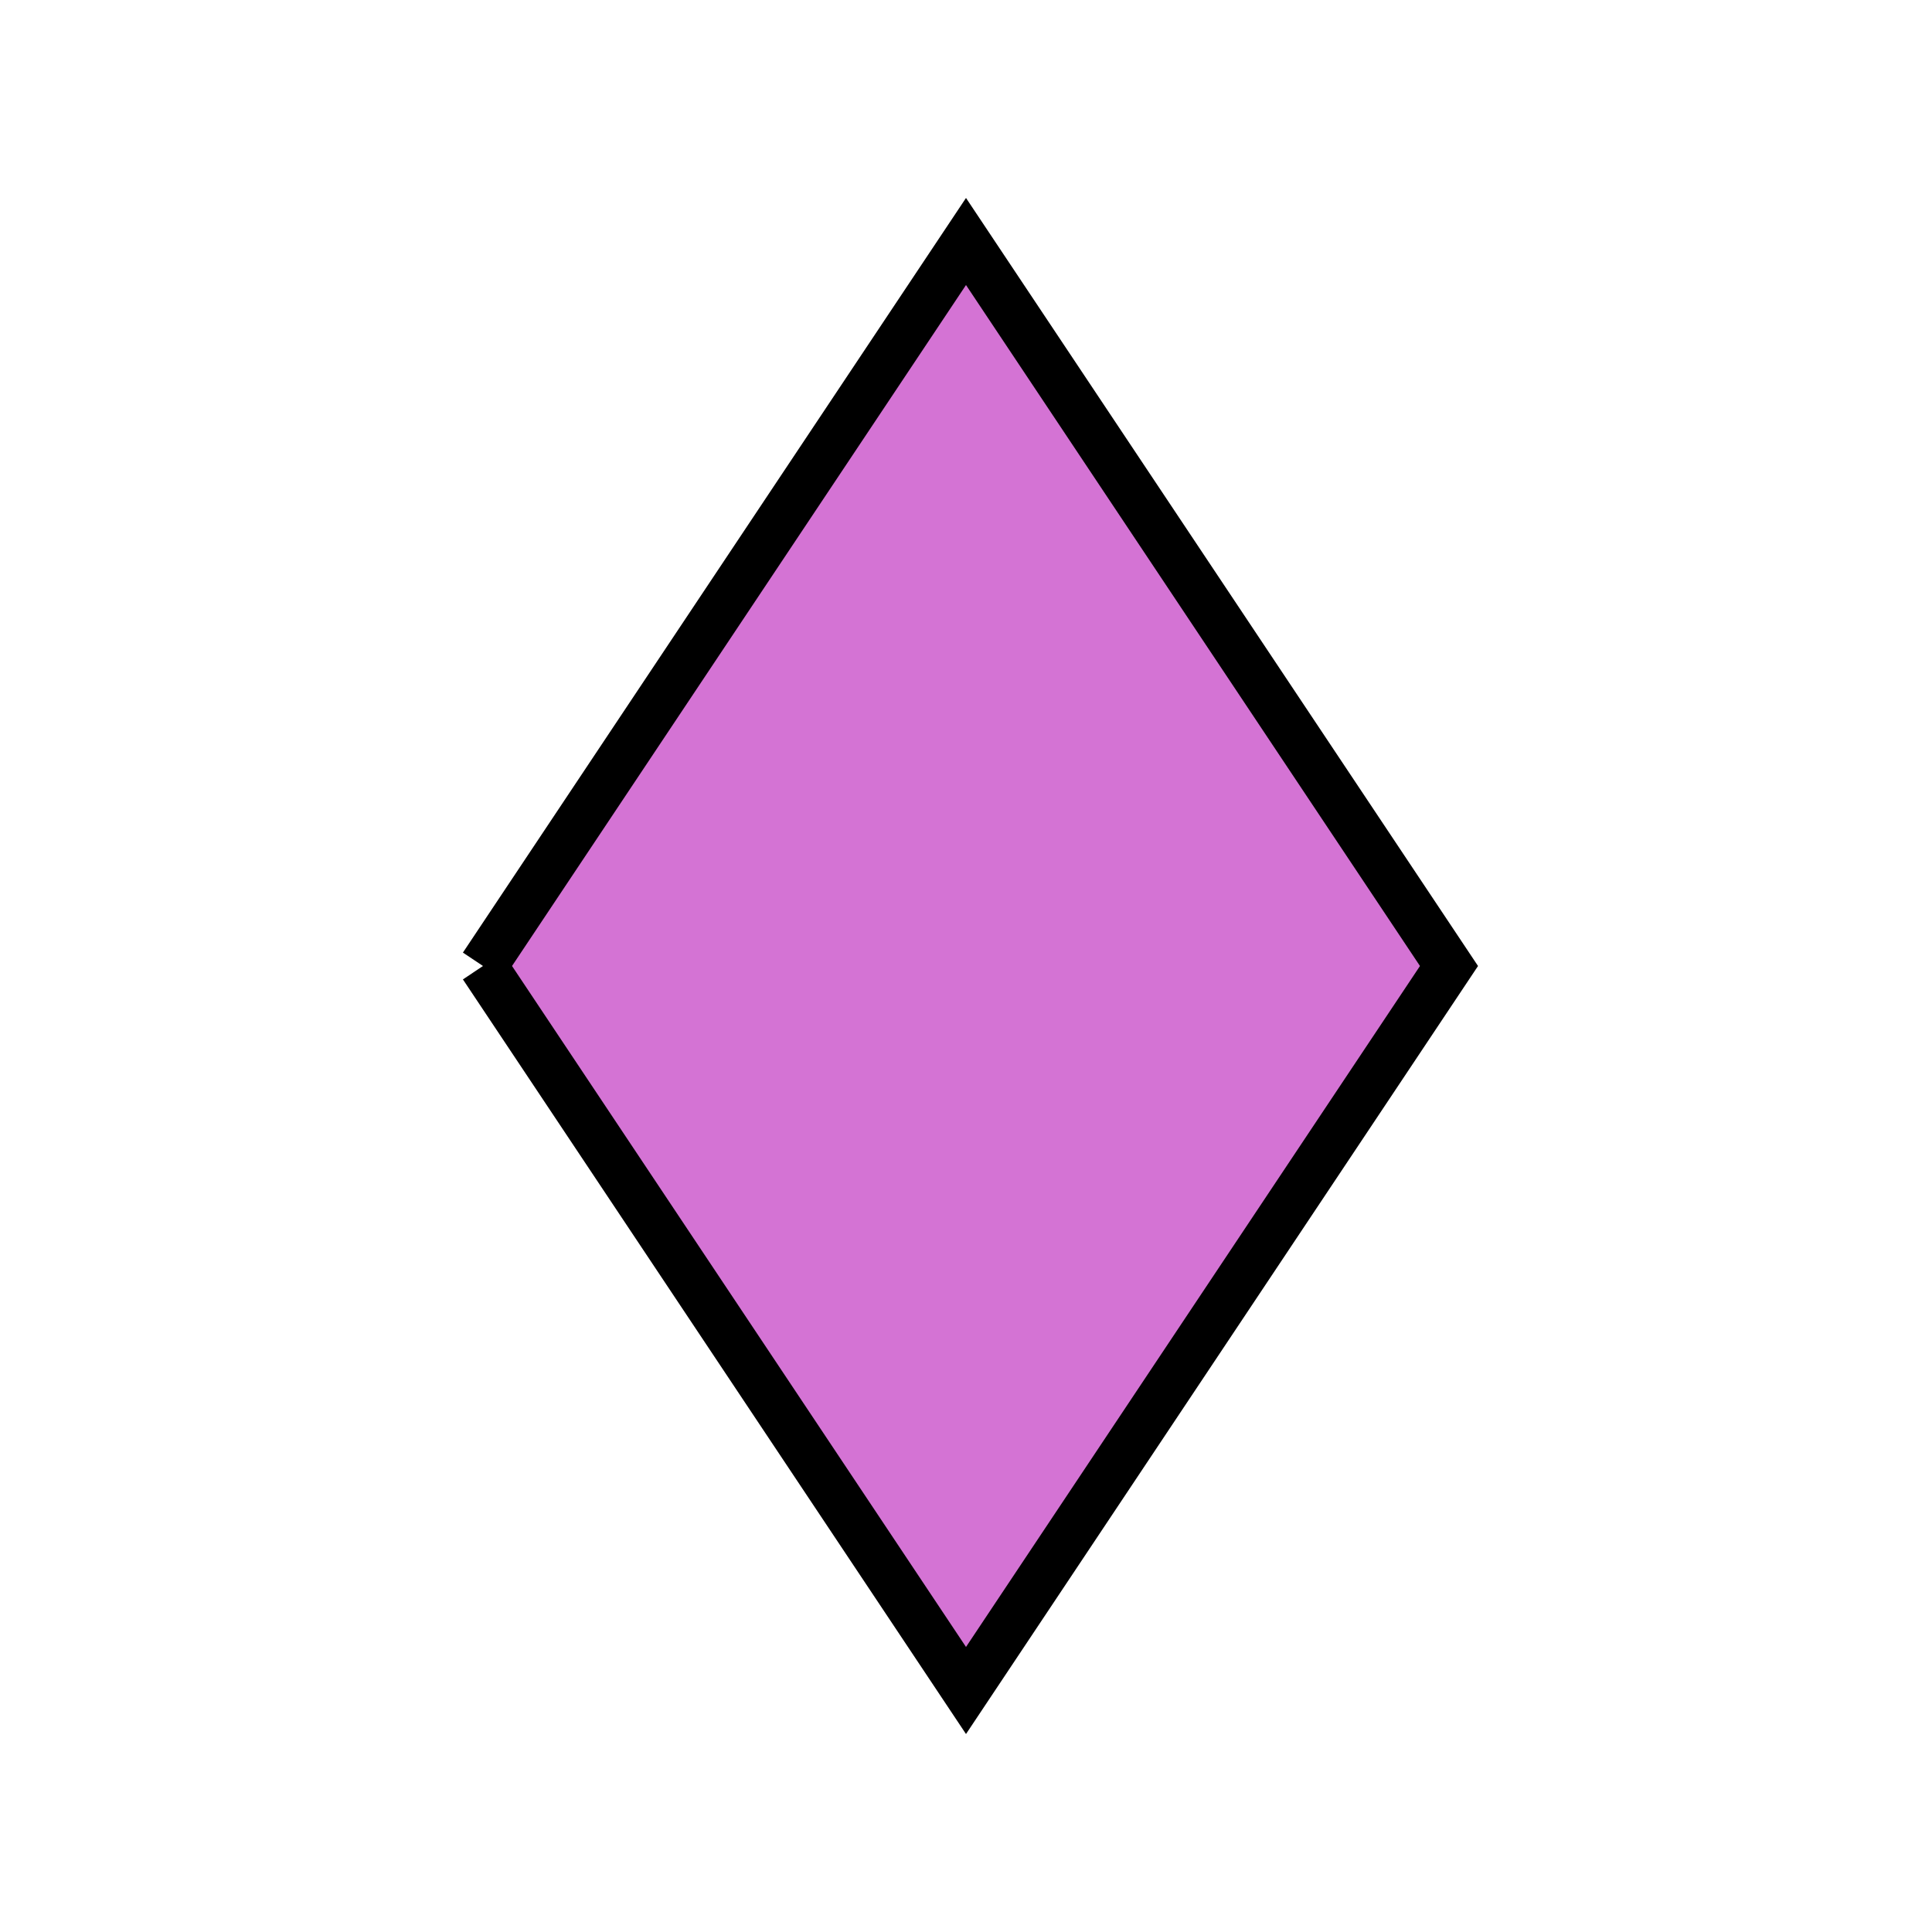
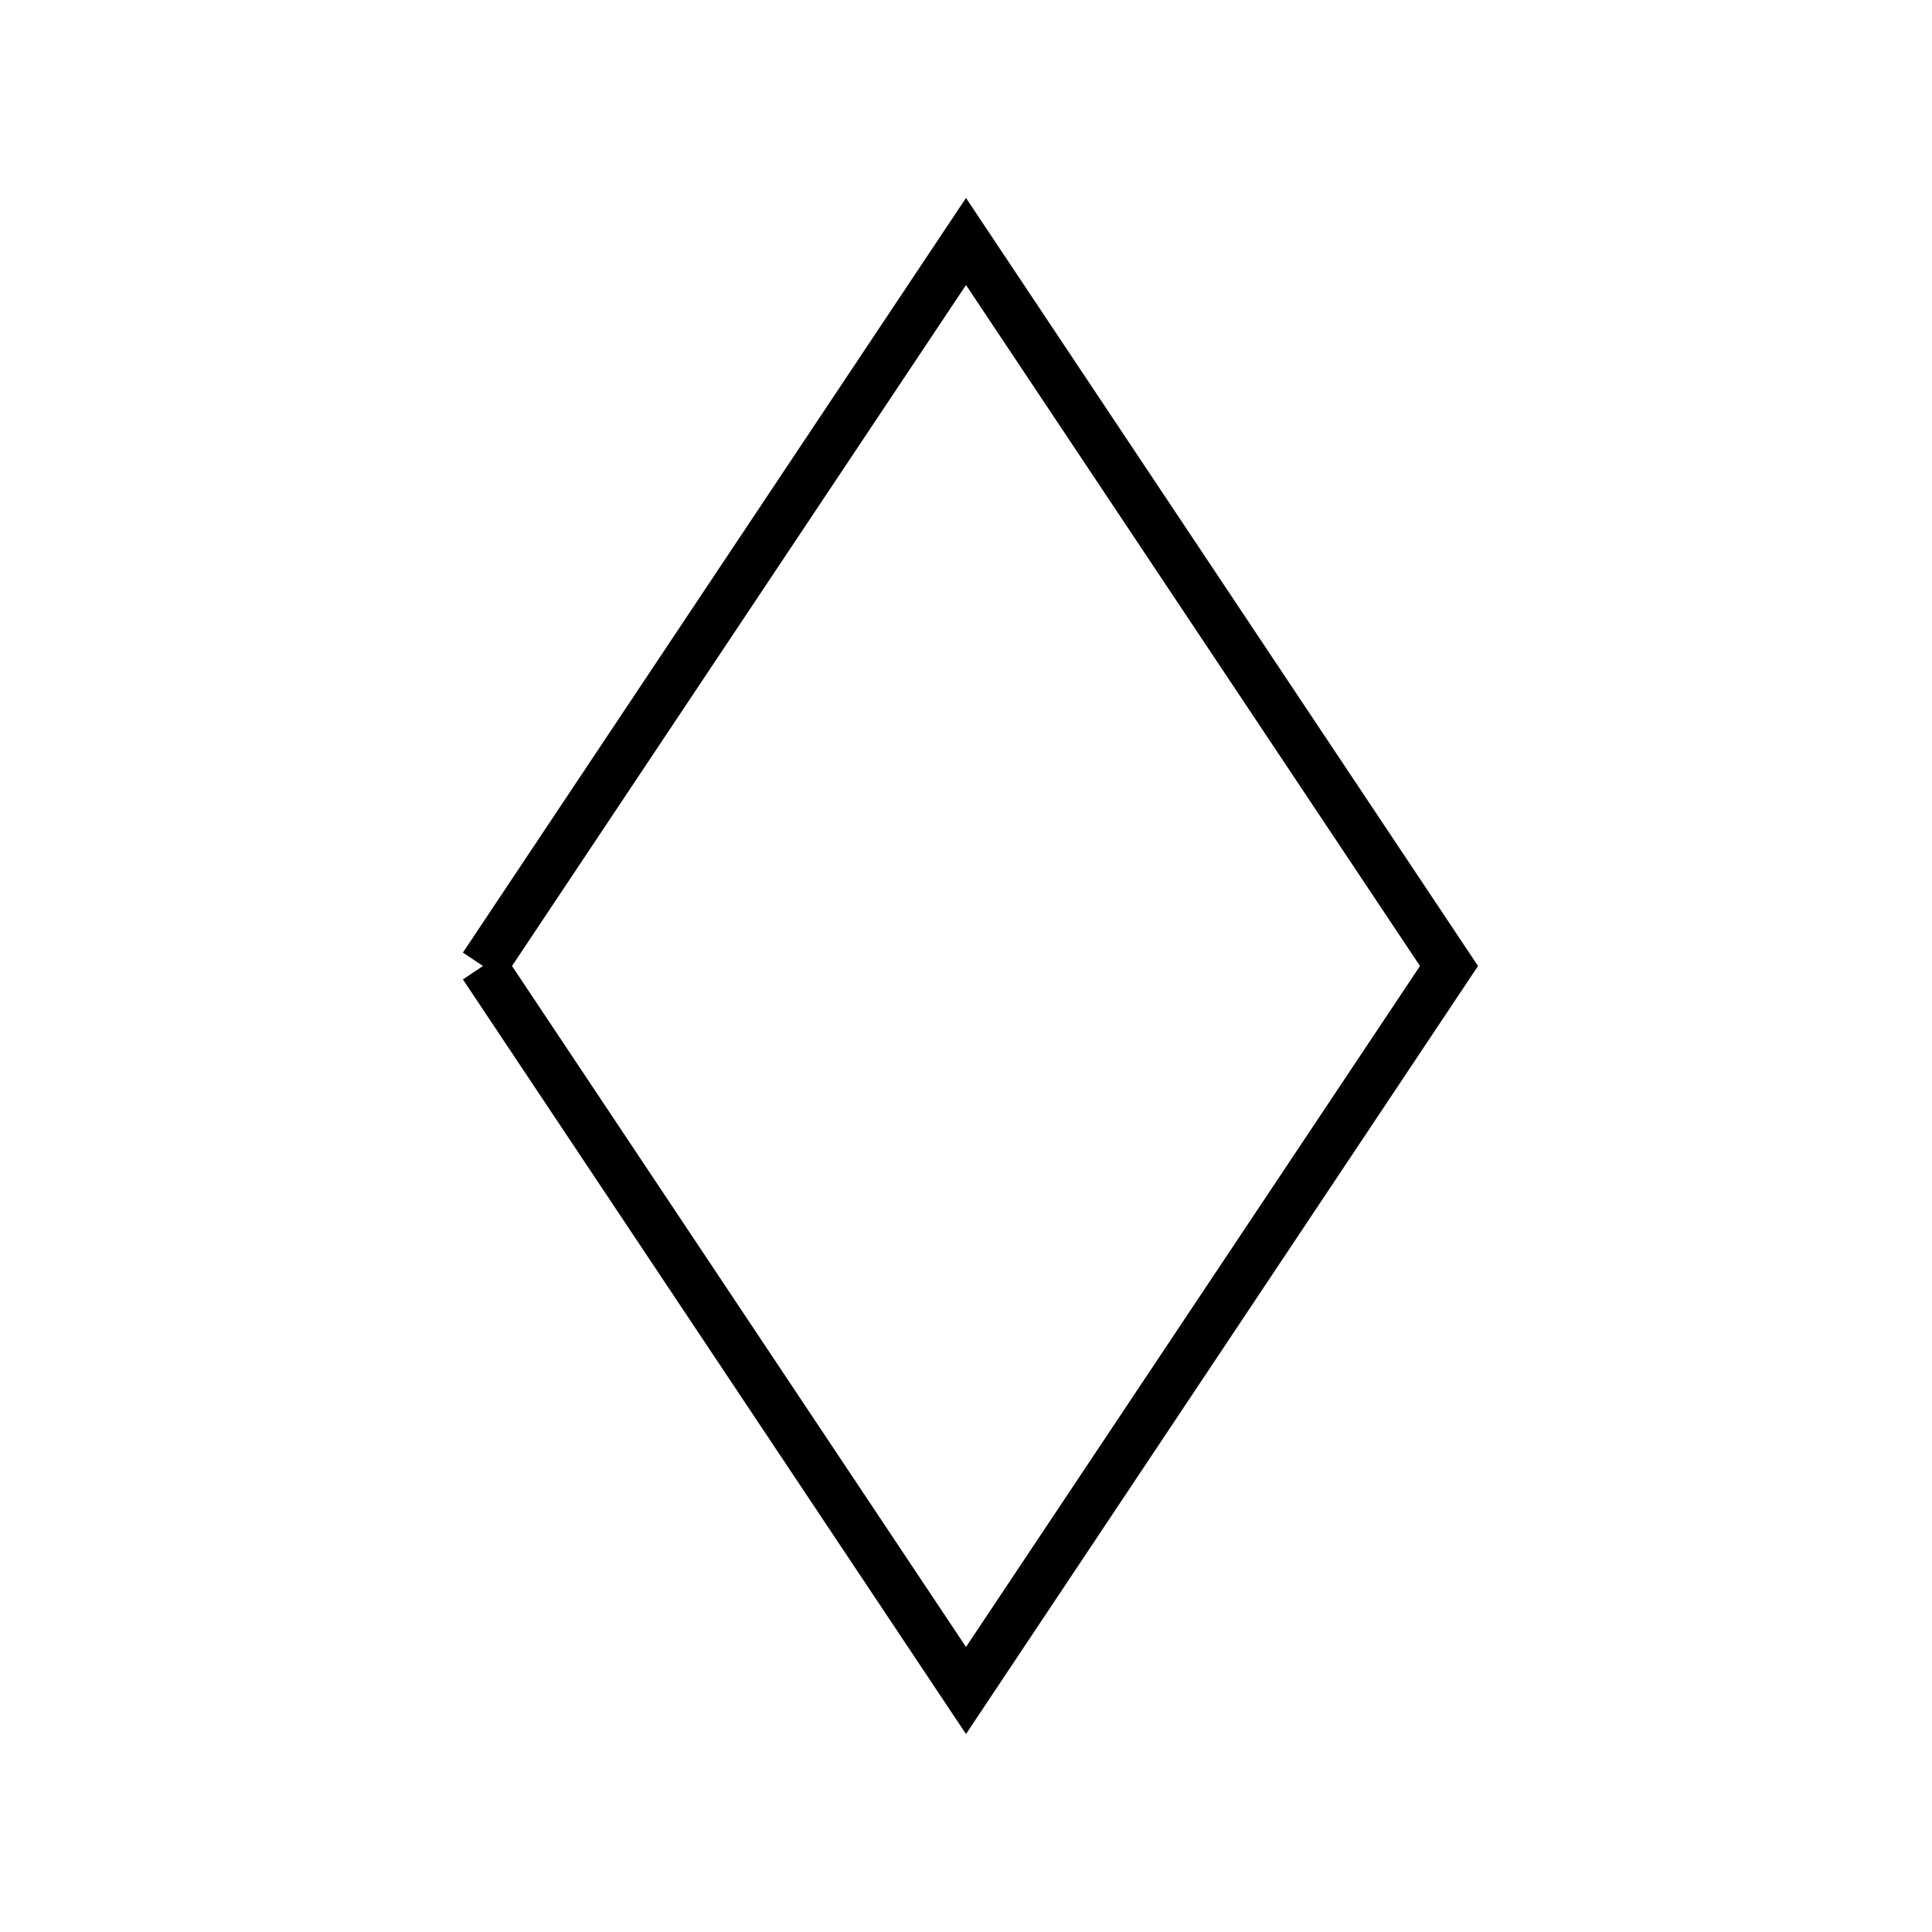
<svg xmlns="http://www.w3.org/2000/svg" version="1.1" x="0px" y="0px" viewBox="0 0 200 200" style="enable-background:new 0 0 200 200;" xml:space="preserve">
  <style type="text/css">
	path {
-     fill:#d473d4;
+     fill:#fff0;
    stroke:#000;
    stroke-width:5;
    stroke-miterlimit:10;
  }
</style>
  <path class="st0" d="M 50 100 L 100 175 L 150 100 L 100 25 L 50 100" />
</svg>
